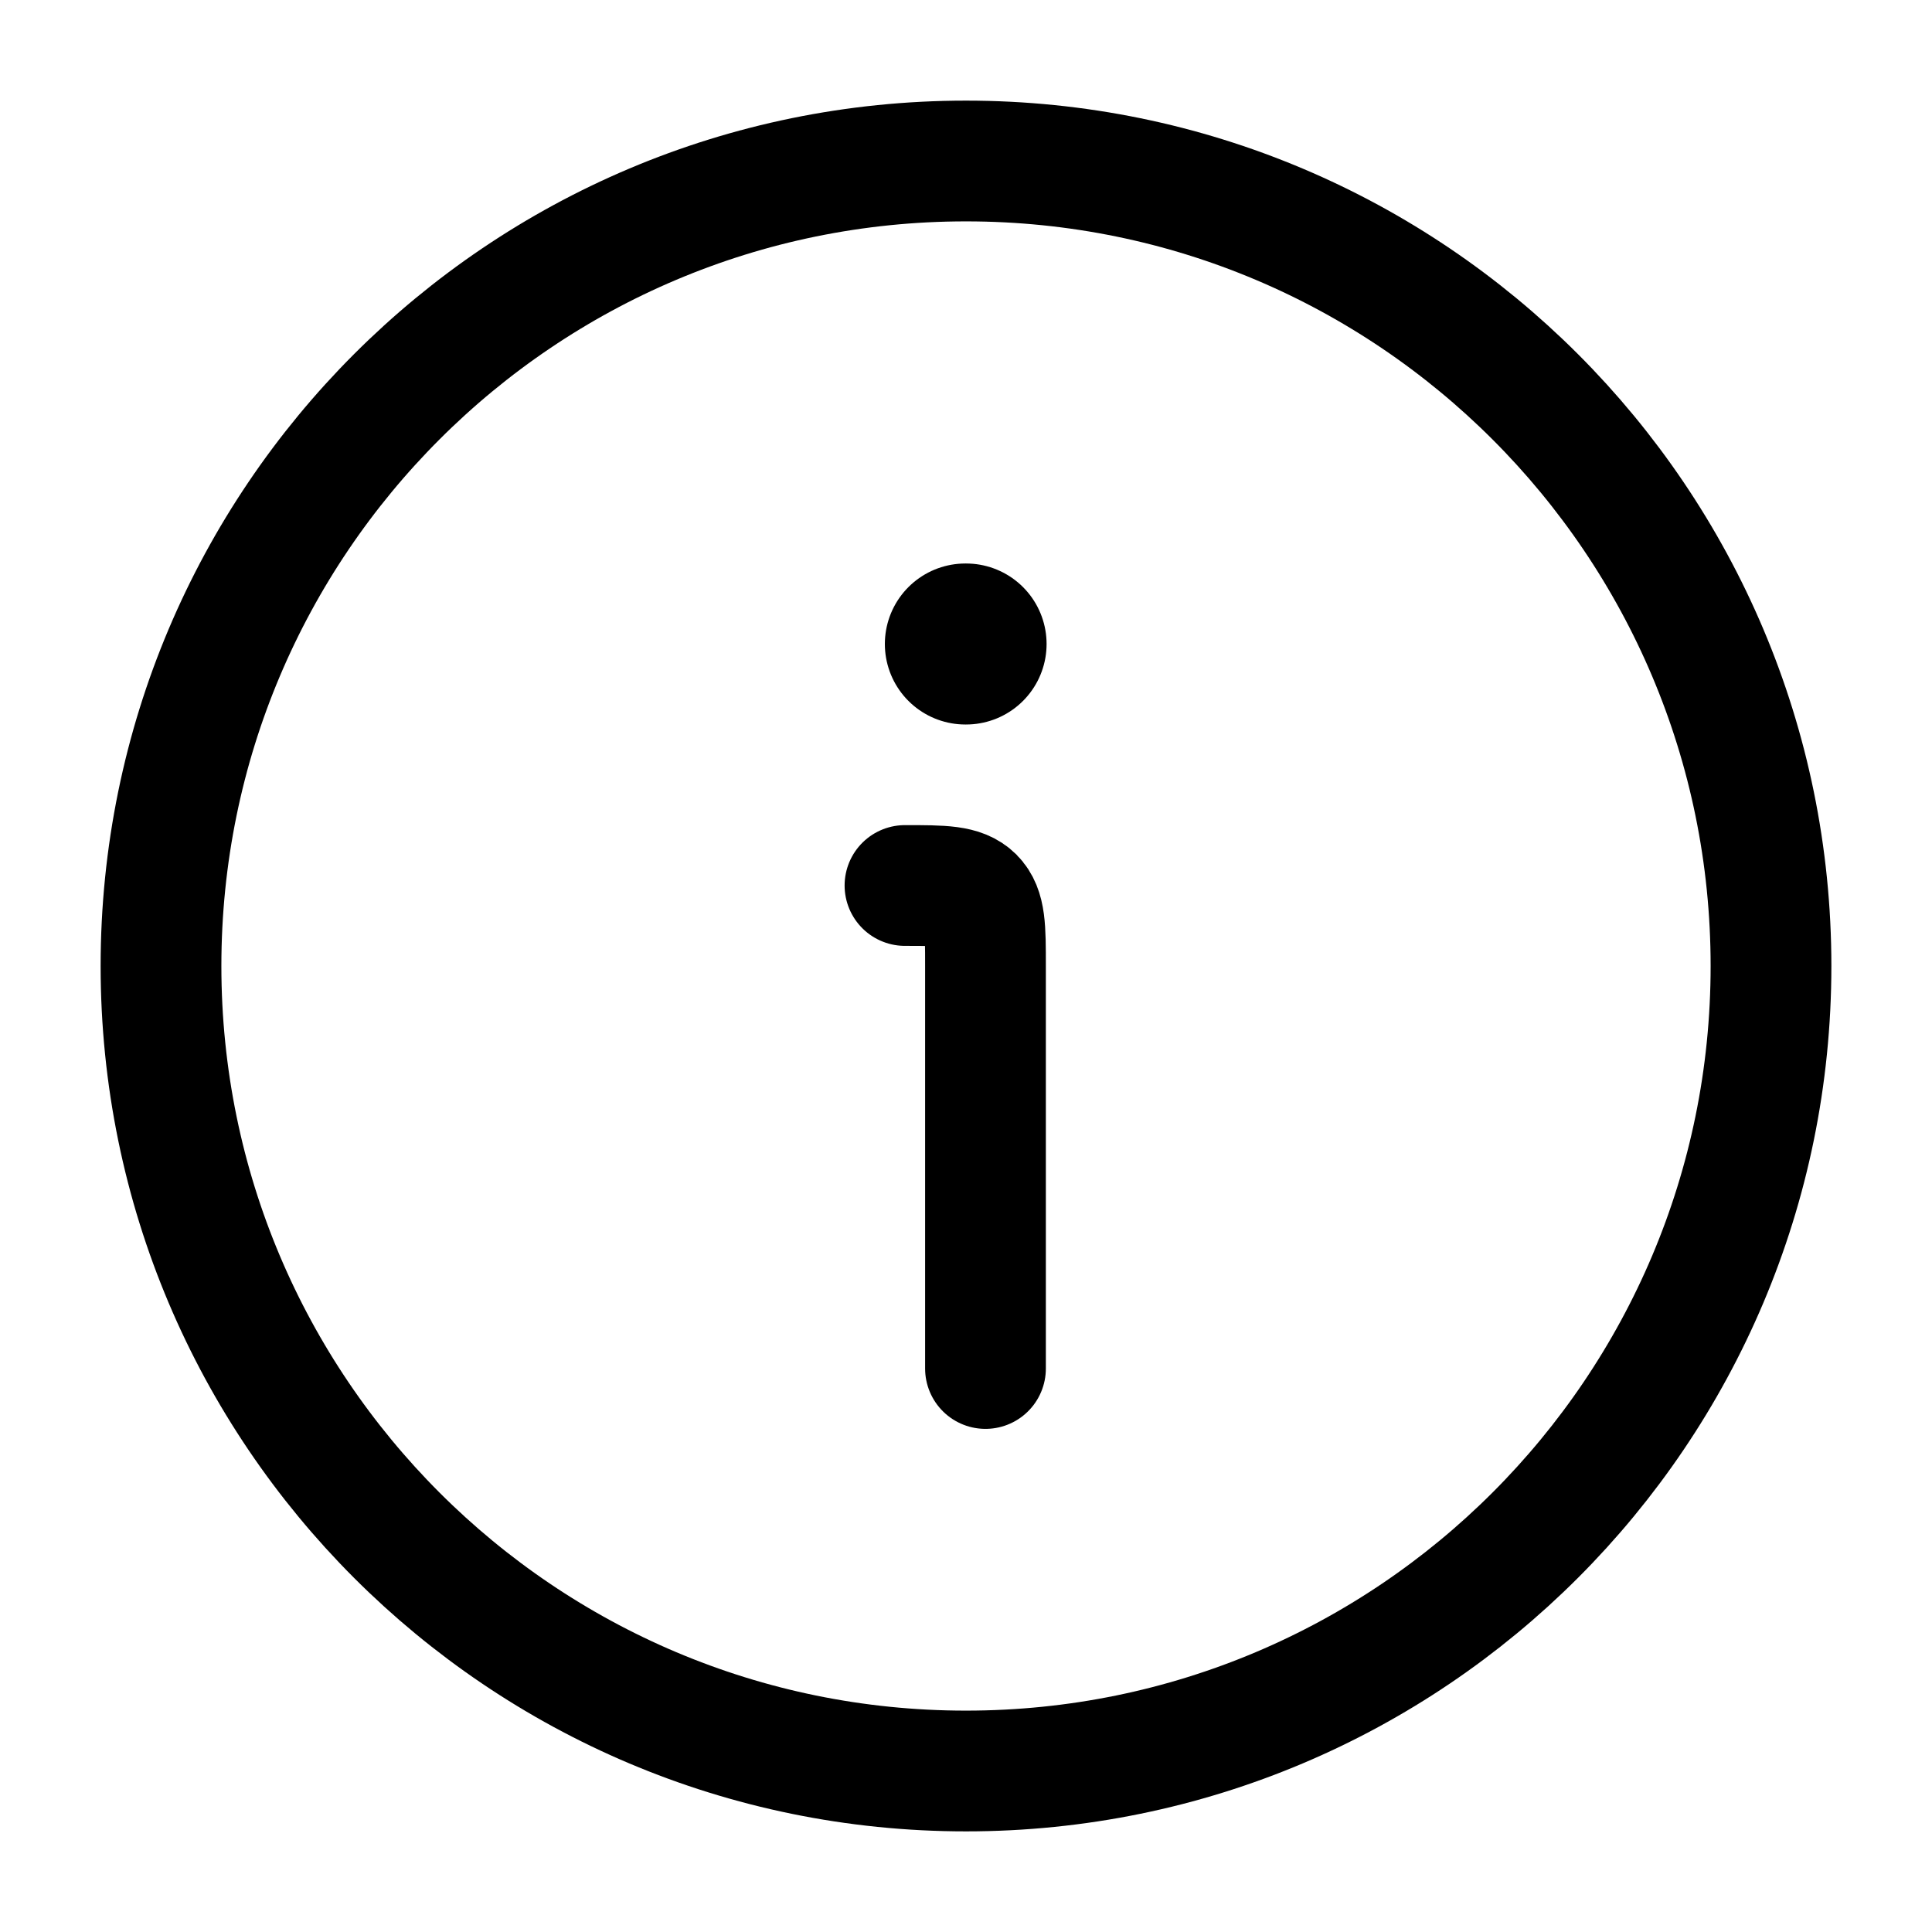
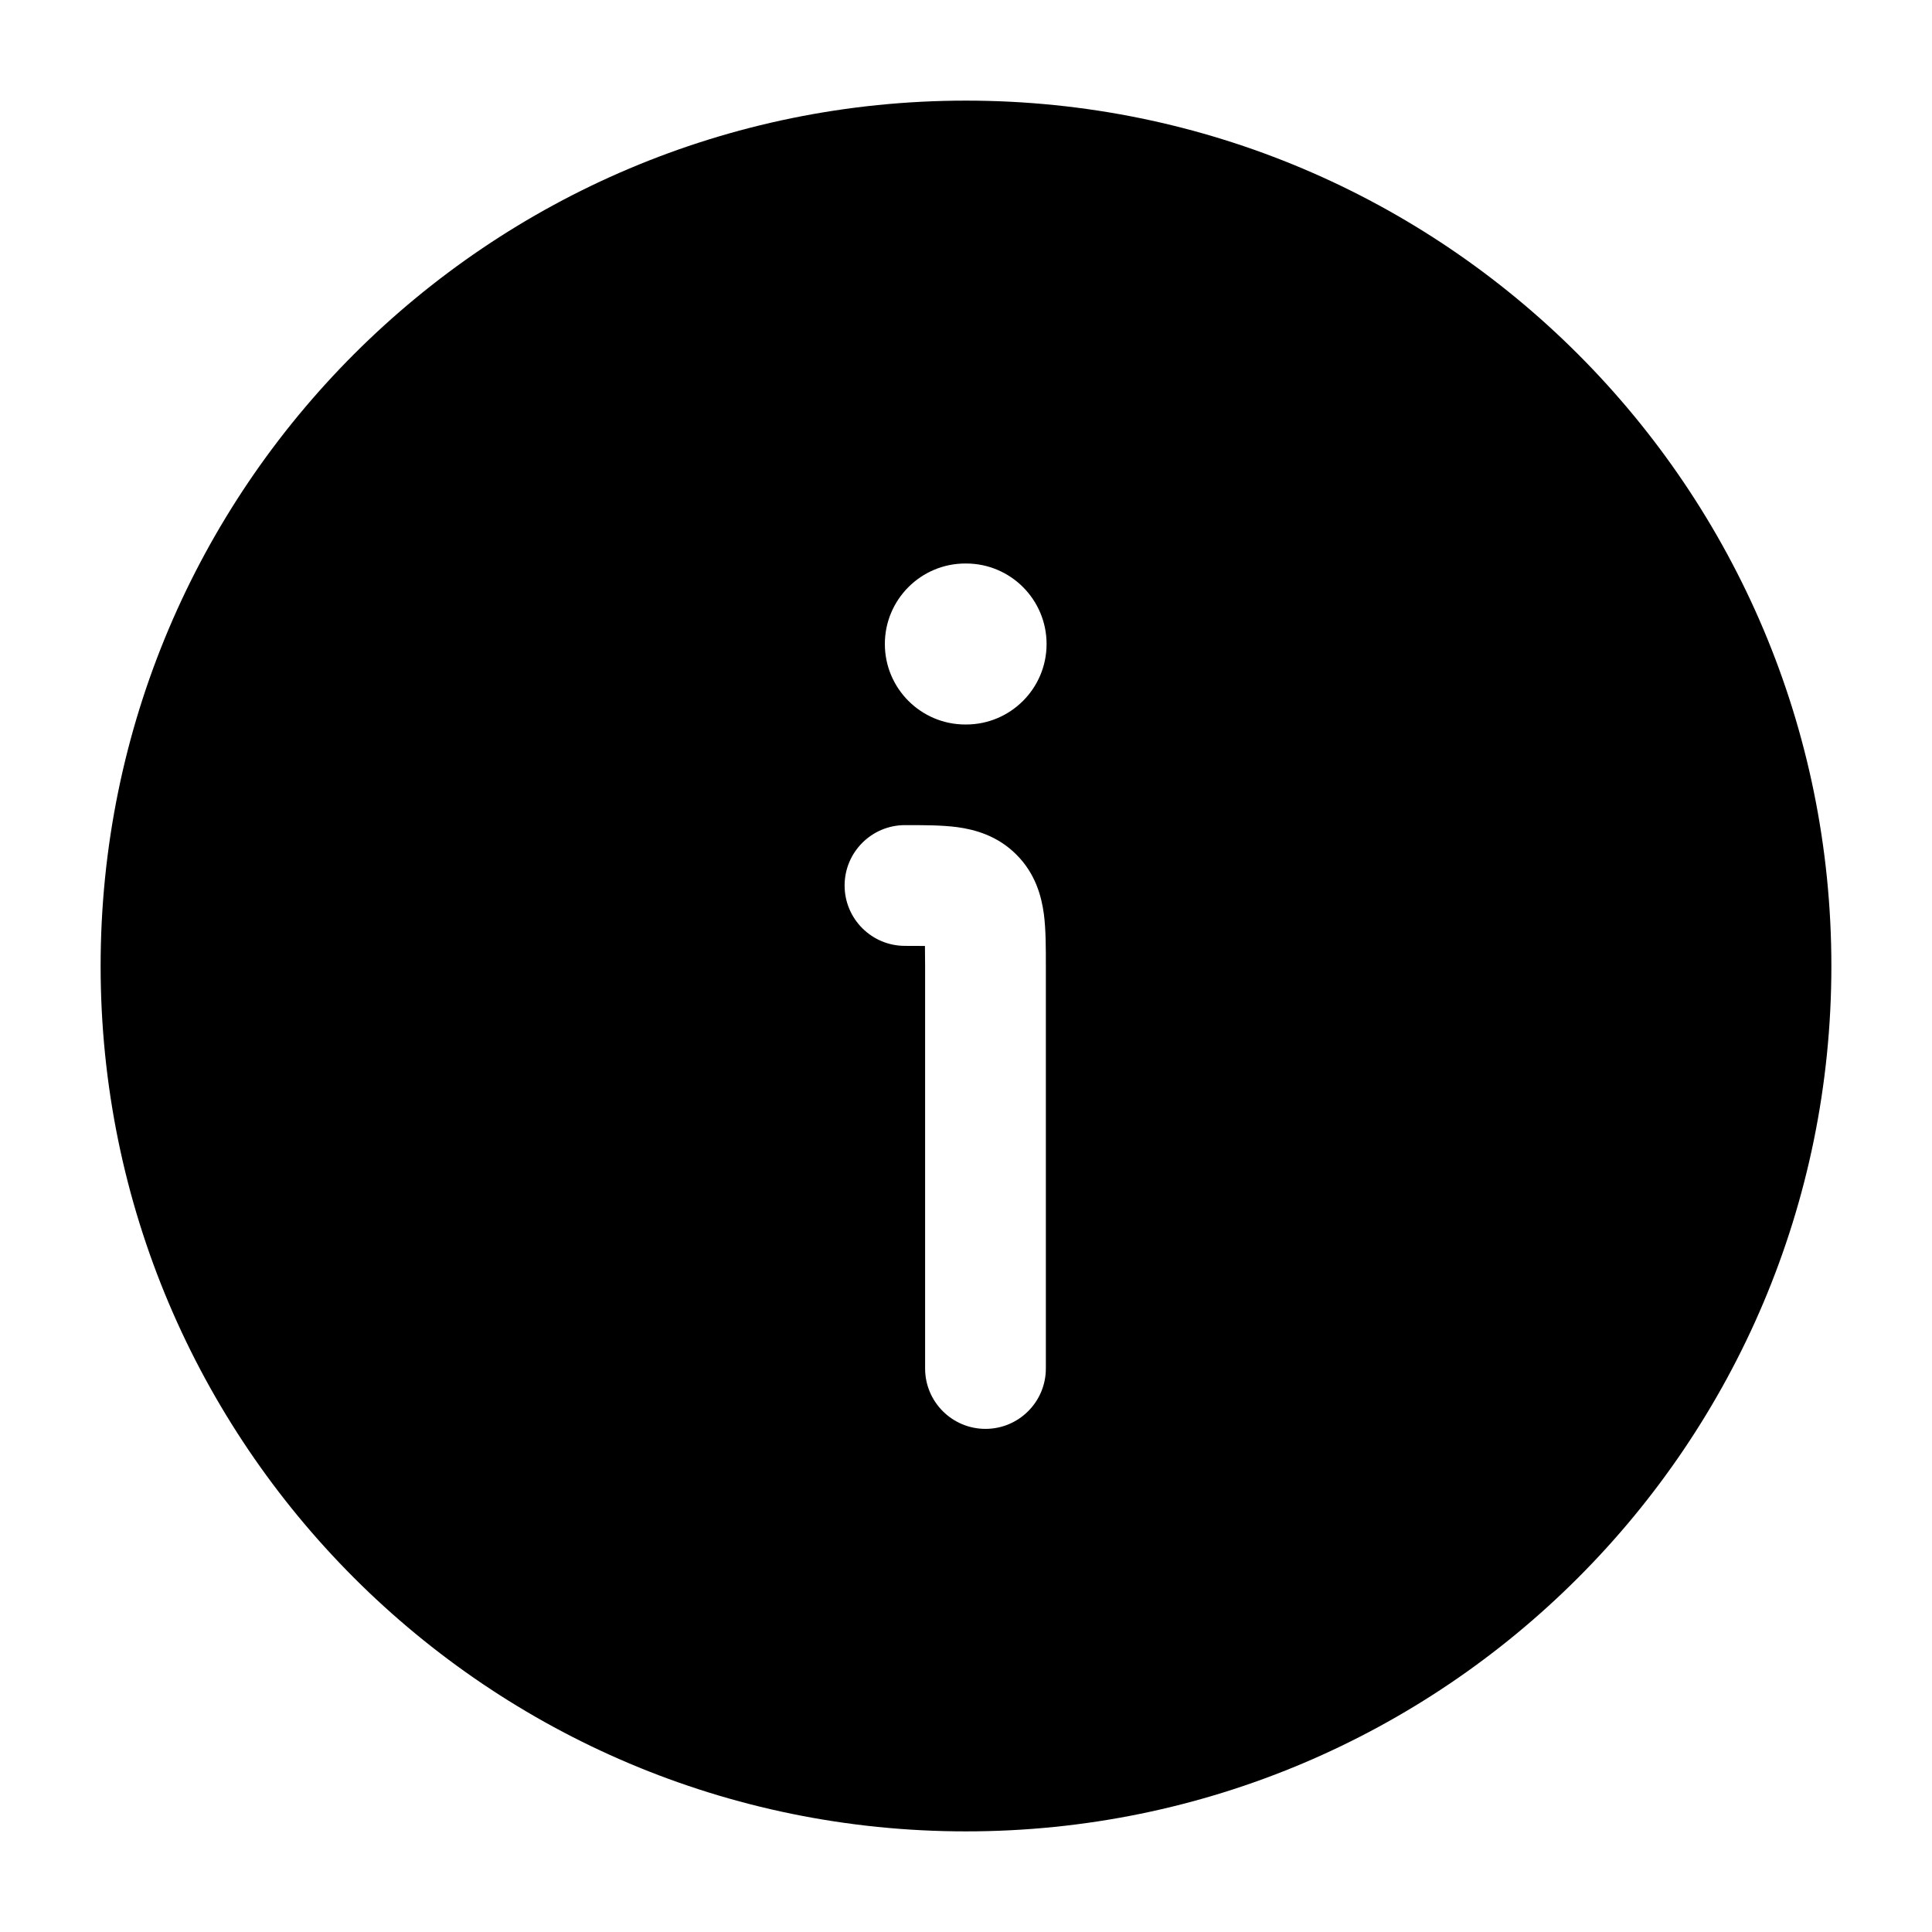
<svg xmlns="http://www.w3.org/2000/svg" width="24" height="24" viewBox="0 0 24 24" fill="none">
  <g id="info-circle-filled">
-     <g id="elements">
-       <path id="Vector" d="M22 12C22 6.477 17.523 2 12 2C6.477 2 2 6.477 2 12C2 17.523 6.477 22 12 22C17.523 22 22 17.523 22 12Z" stroke-width="1.5" stroke="currentColor" />
-       <path id="Vector_2" d="M12.242 17V12C12.242 11.529 12.242 11.293 12.096 11.146C11.949 11 11.714 11 11.242 11" stroke-width="1.5" stroke-linecap="round" stroke-linejoin="round" stroke="currentColor" />
-       <path id="Vector_3" d="M11.992 8H12.001" stroke-width="2" stroke-linecap="round" stroke-linejoin="round" stroke="currentColor" />
-     </g>
+     <path id="info-circle-filled-path" d="M12 1.25C17.937 1.25 22.75 6.063 22.75 12C22.75 17.937 17.937 22.75 12 22.75C6.063 22.75 1.25 17.937 1.25 12C1.25 6.063 6.063 1.25 12 1.25ZM11.242 10.25C10.828 10.25 10.492 10.586 10.492 11C10.492 11.414 10.828 11.75 11.242 11.75C11.341 11.75 11.421 11.75 11.49 11.751C11.491 11.82 11.492 11.901 11.492 12V17C11.492 17.414 11.828 17.75 12.242 17.75C12.656 17.75 12.992 17.414 12.992 17V12C12.992 11.786 12.993 11.549 12.967 11.352C12.937 11.132 12.862 10.852 12.626 10.616C12.39 10.38 12.11 10.305 11.891 10.275C11.693 10.249 11.457 10.25 11.242 10.25ZM11.992 7C11.44 7 10.992 7.448 10.992 8C10.992 8.552 11.44 9 11.992 9H12.001C12.553 9 13.001 8.552 13.001 8C13.001 7.448 12.553 7 12.001 7H11.992Z" fill-rule="evenodd" clip-rule="evenodd" fill="currentColor" />
  </g>
</svg>
